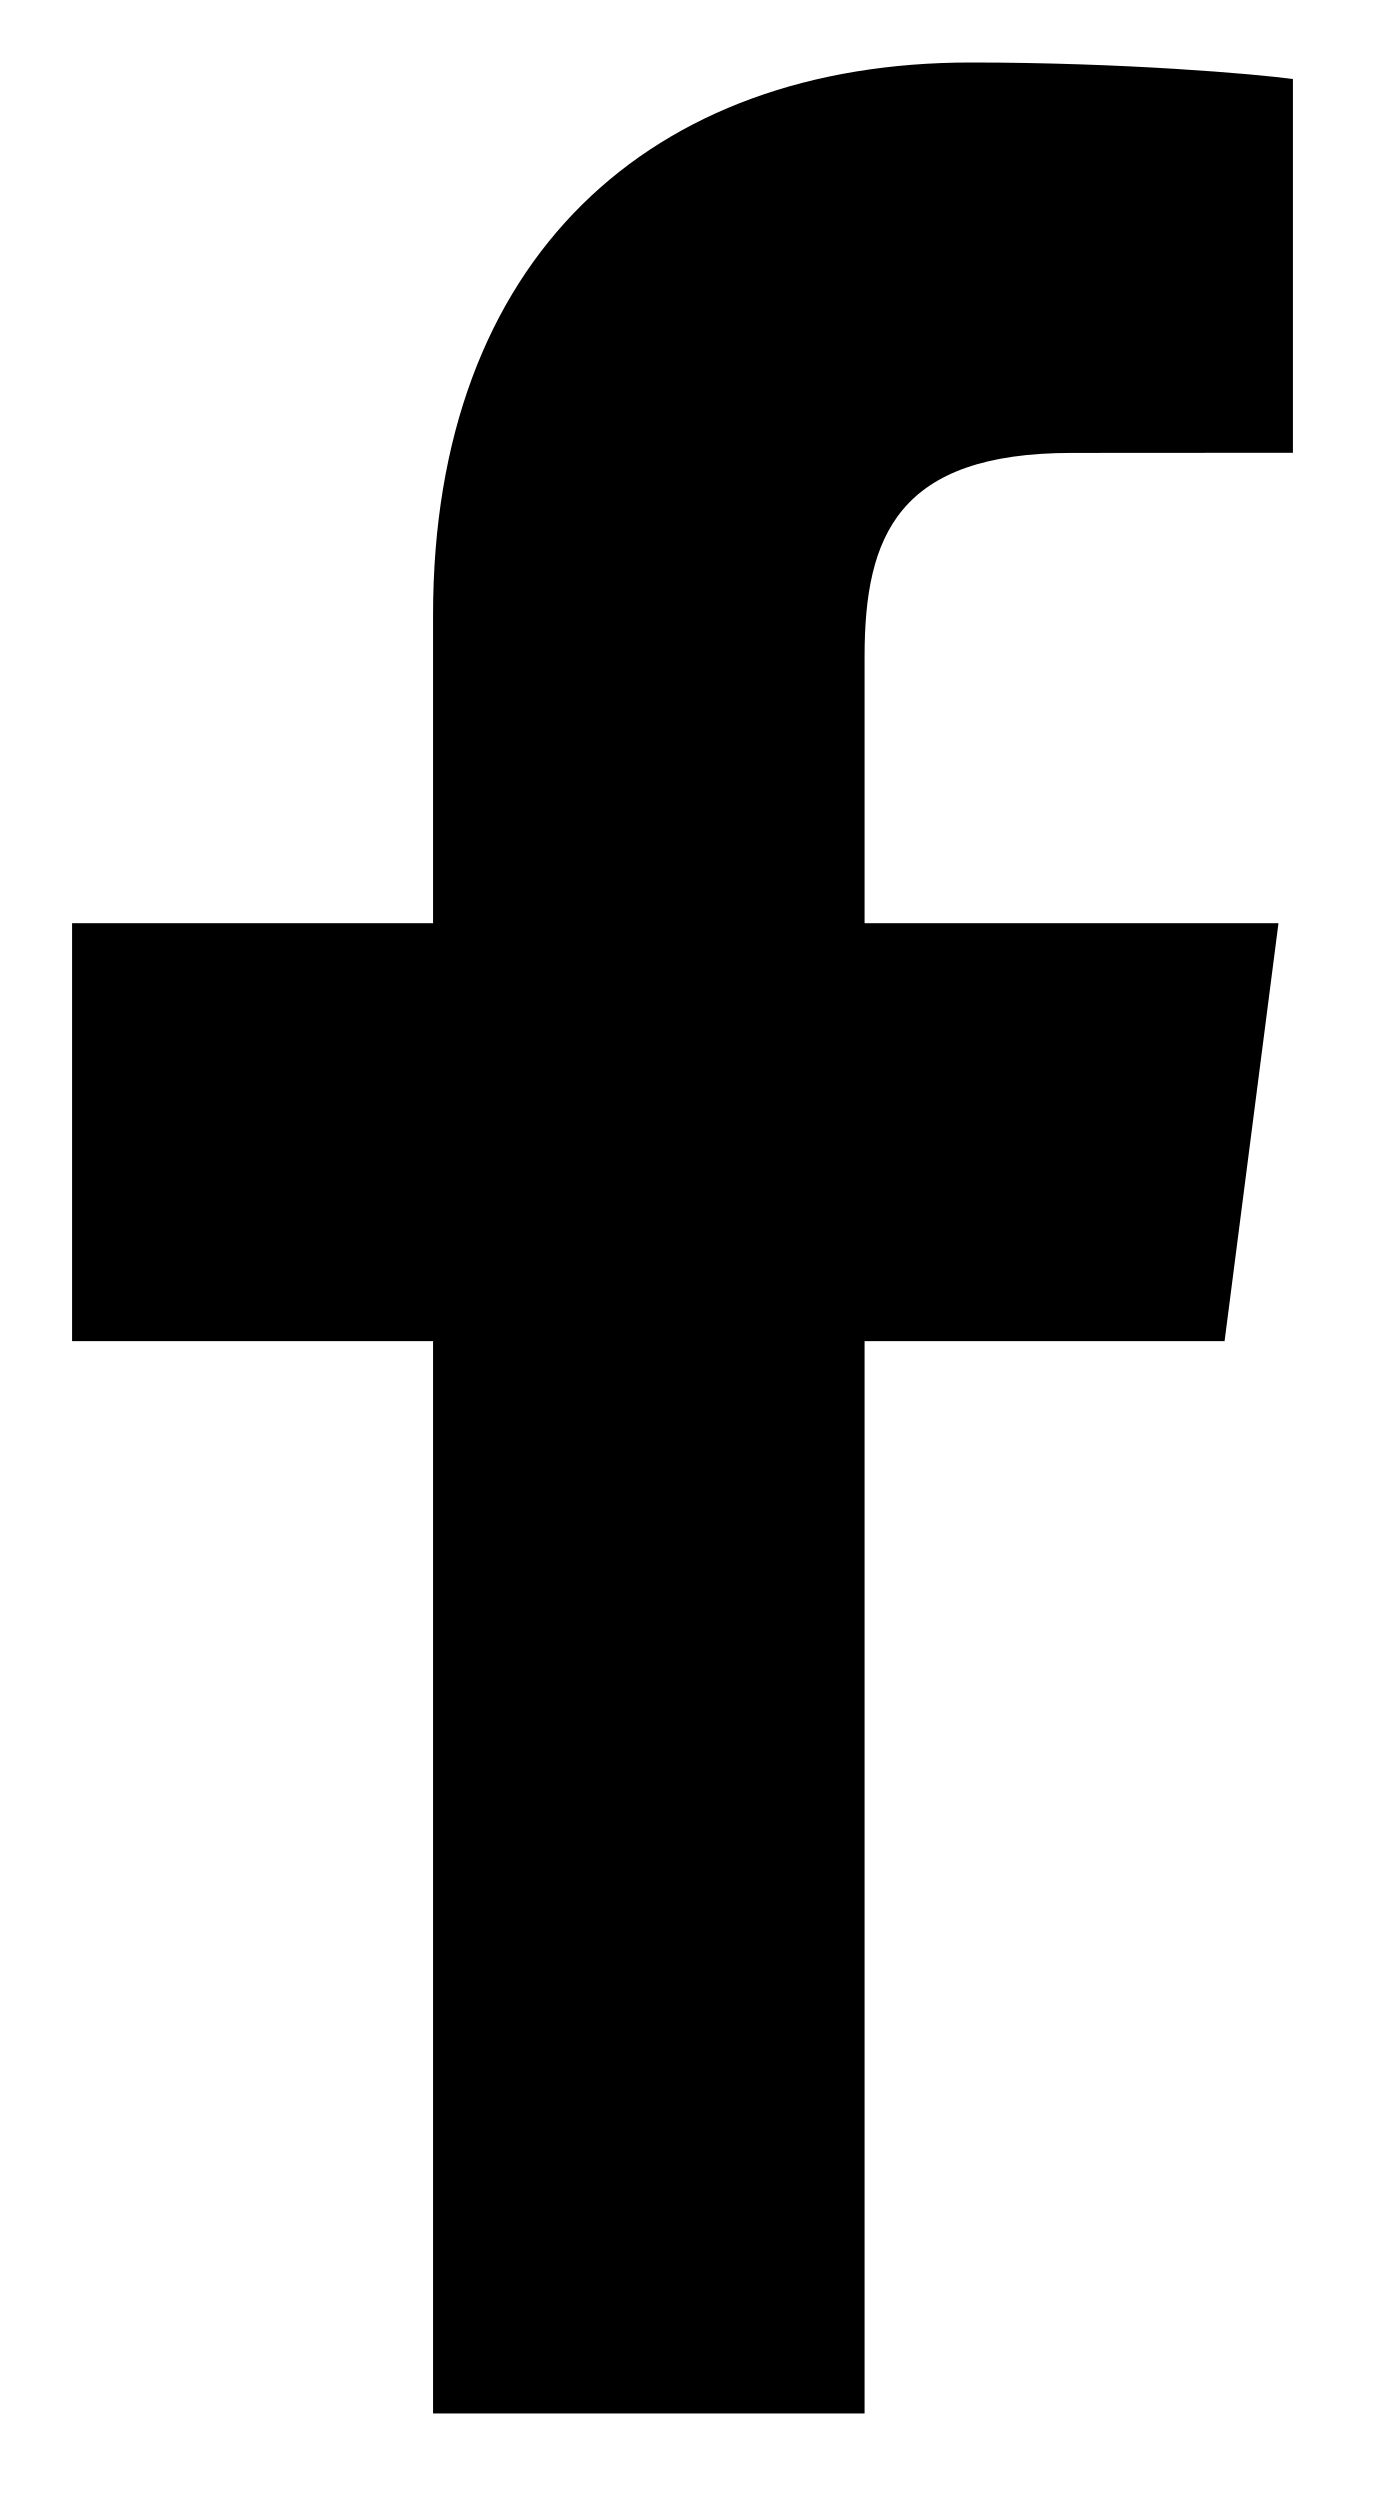
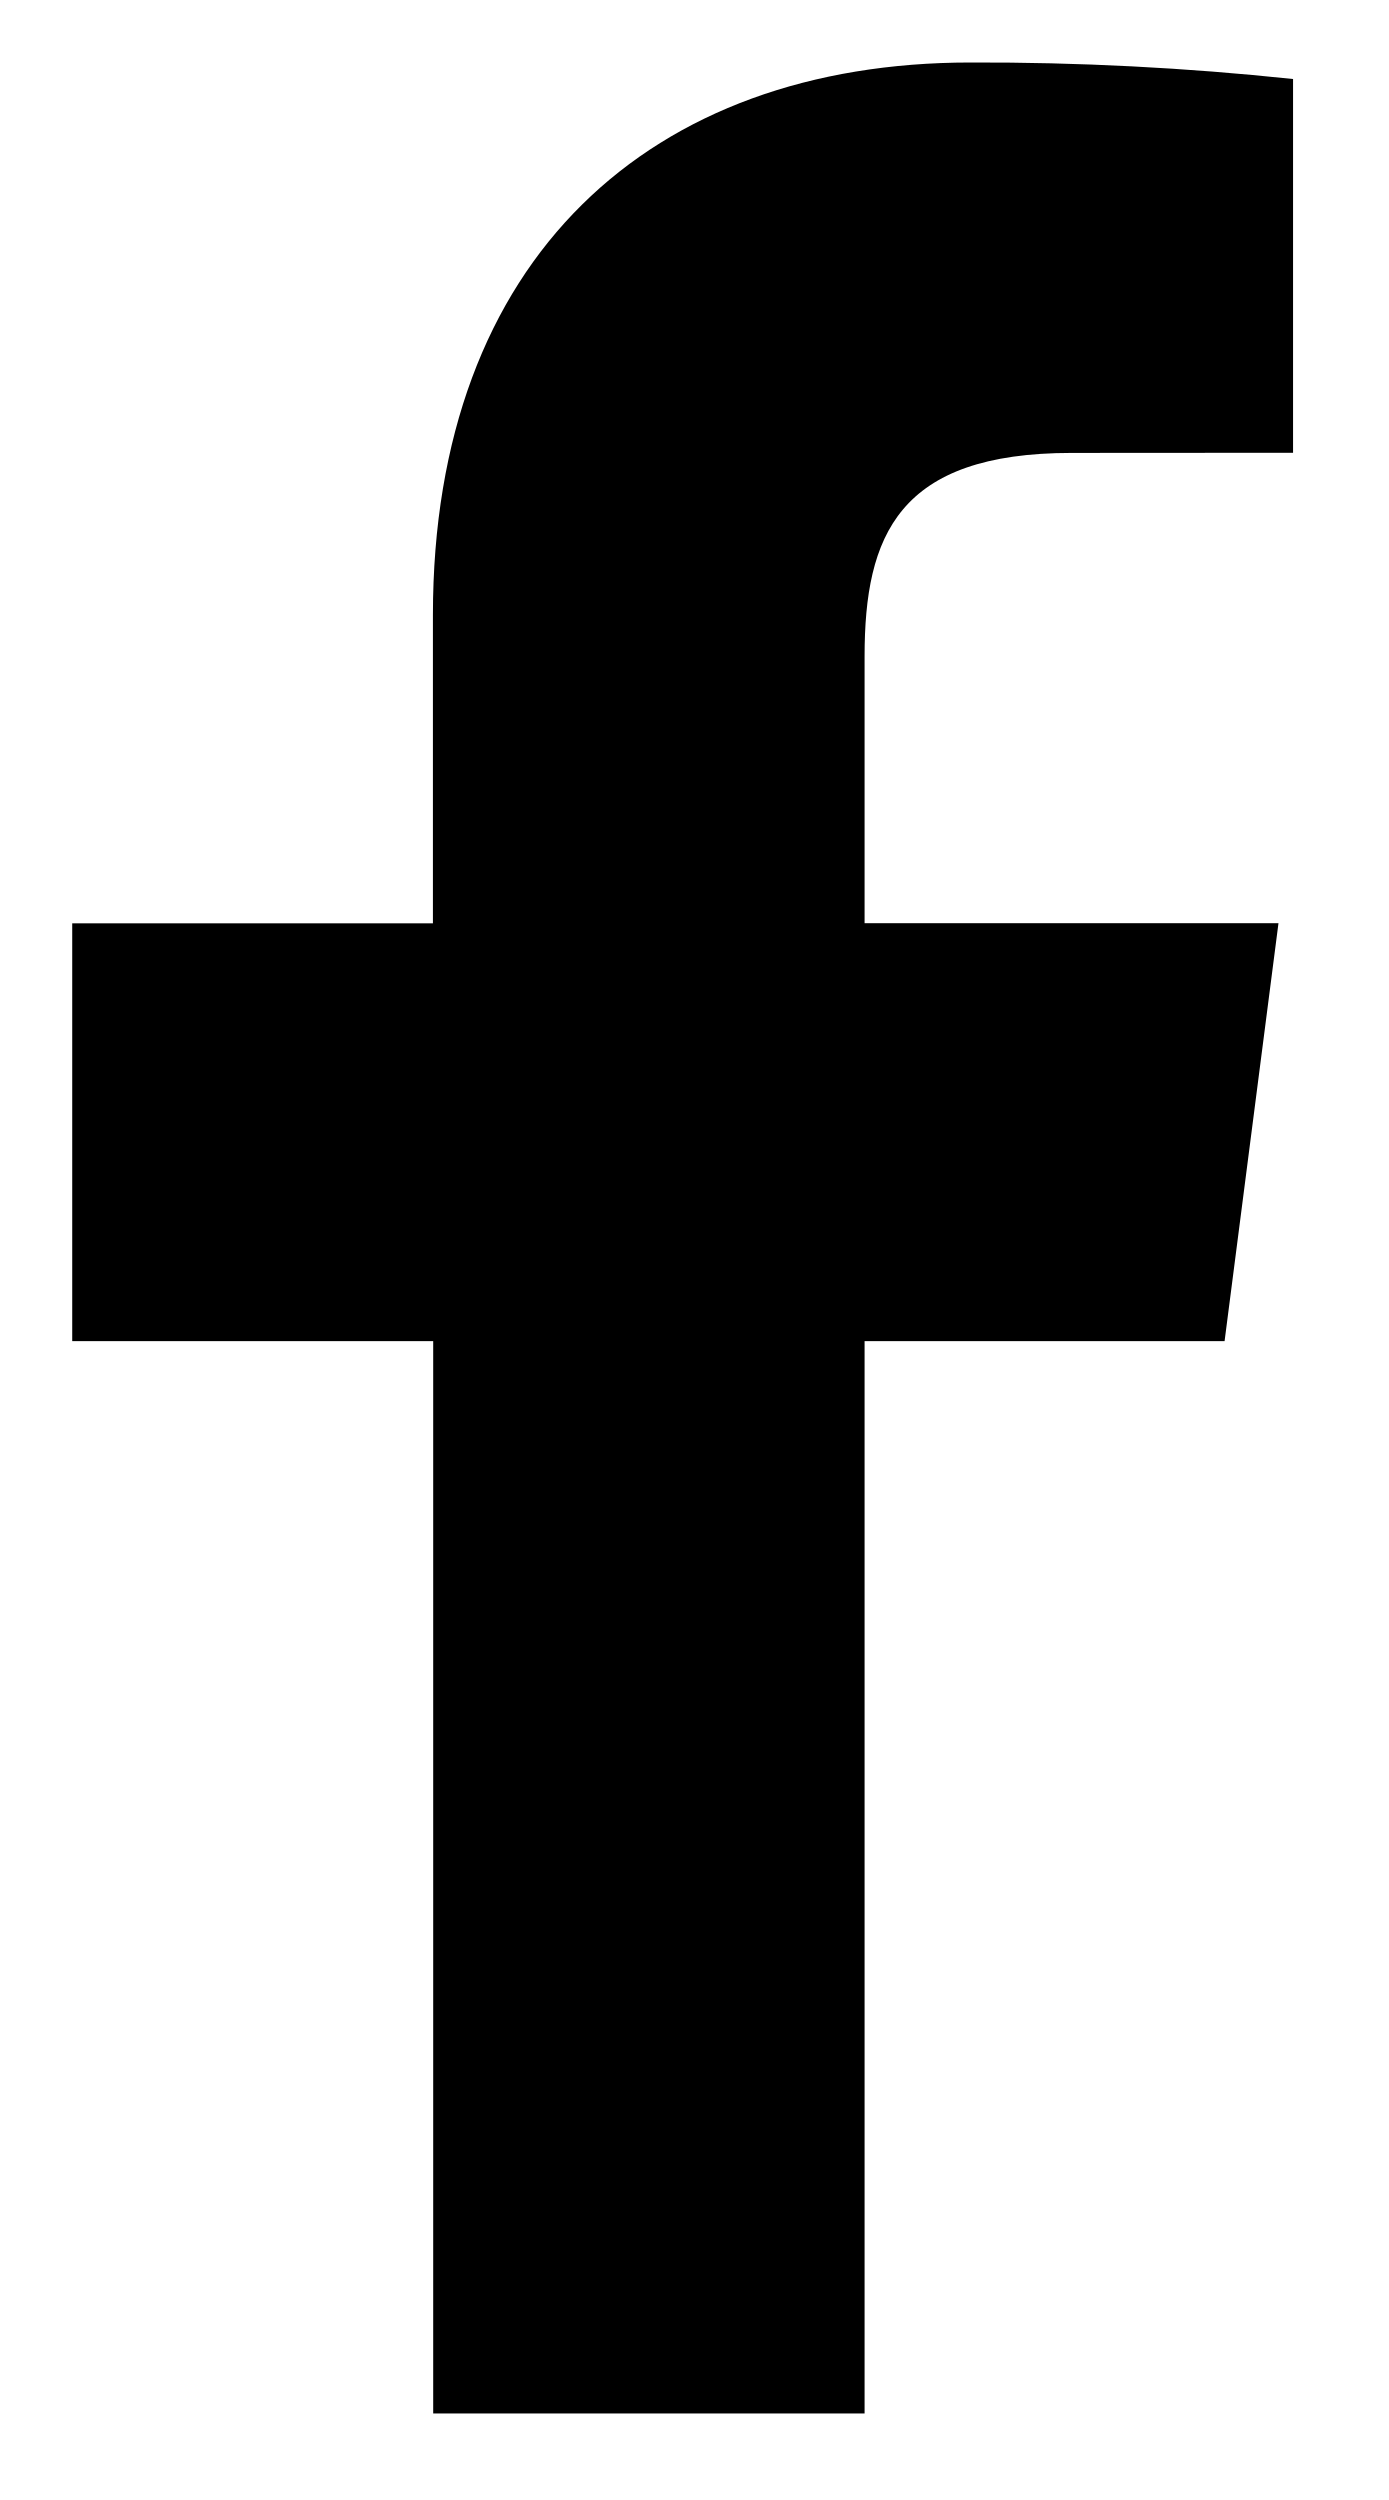
- <svg xmlns="http://www.w3.org/2000/svg" width="10" height="18" viewBox="0 0 10 18" fill="none">
-   <path d="M6.225 17.377V9.656H8.817L9.205 6.647H6.225V4.726C6.225 3.855 6.468 3.261 7.716 3.261L9.309 3.26V0.569C9.034 0.532 8.088 0.45 6.987 0.45C4.69 0.45 3.118 1.853 3.118 4.428V6.647H0.519V9.656H3.118V17.377H6.225Z" fill="black" />
+ <svg xmlns="http://www.w3.org/2000/svg" width="10" height="18" fill="none">
+   <path d="M6.225 17.377V9.656h2.592l.388-3.009h-2.98V4.726c0-.871.243-1.465 1.491-1.465L9.31 3.26V.569A21.344 21.344 0 0 0 6.987.45c-2.297 0-3.87 1.403-3.87 3.978v2.22H.52v3.008h2.599v7.721h3.107Z" fill="#000" />
</svg>
